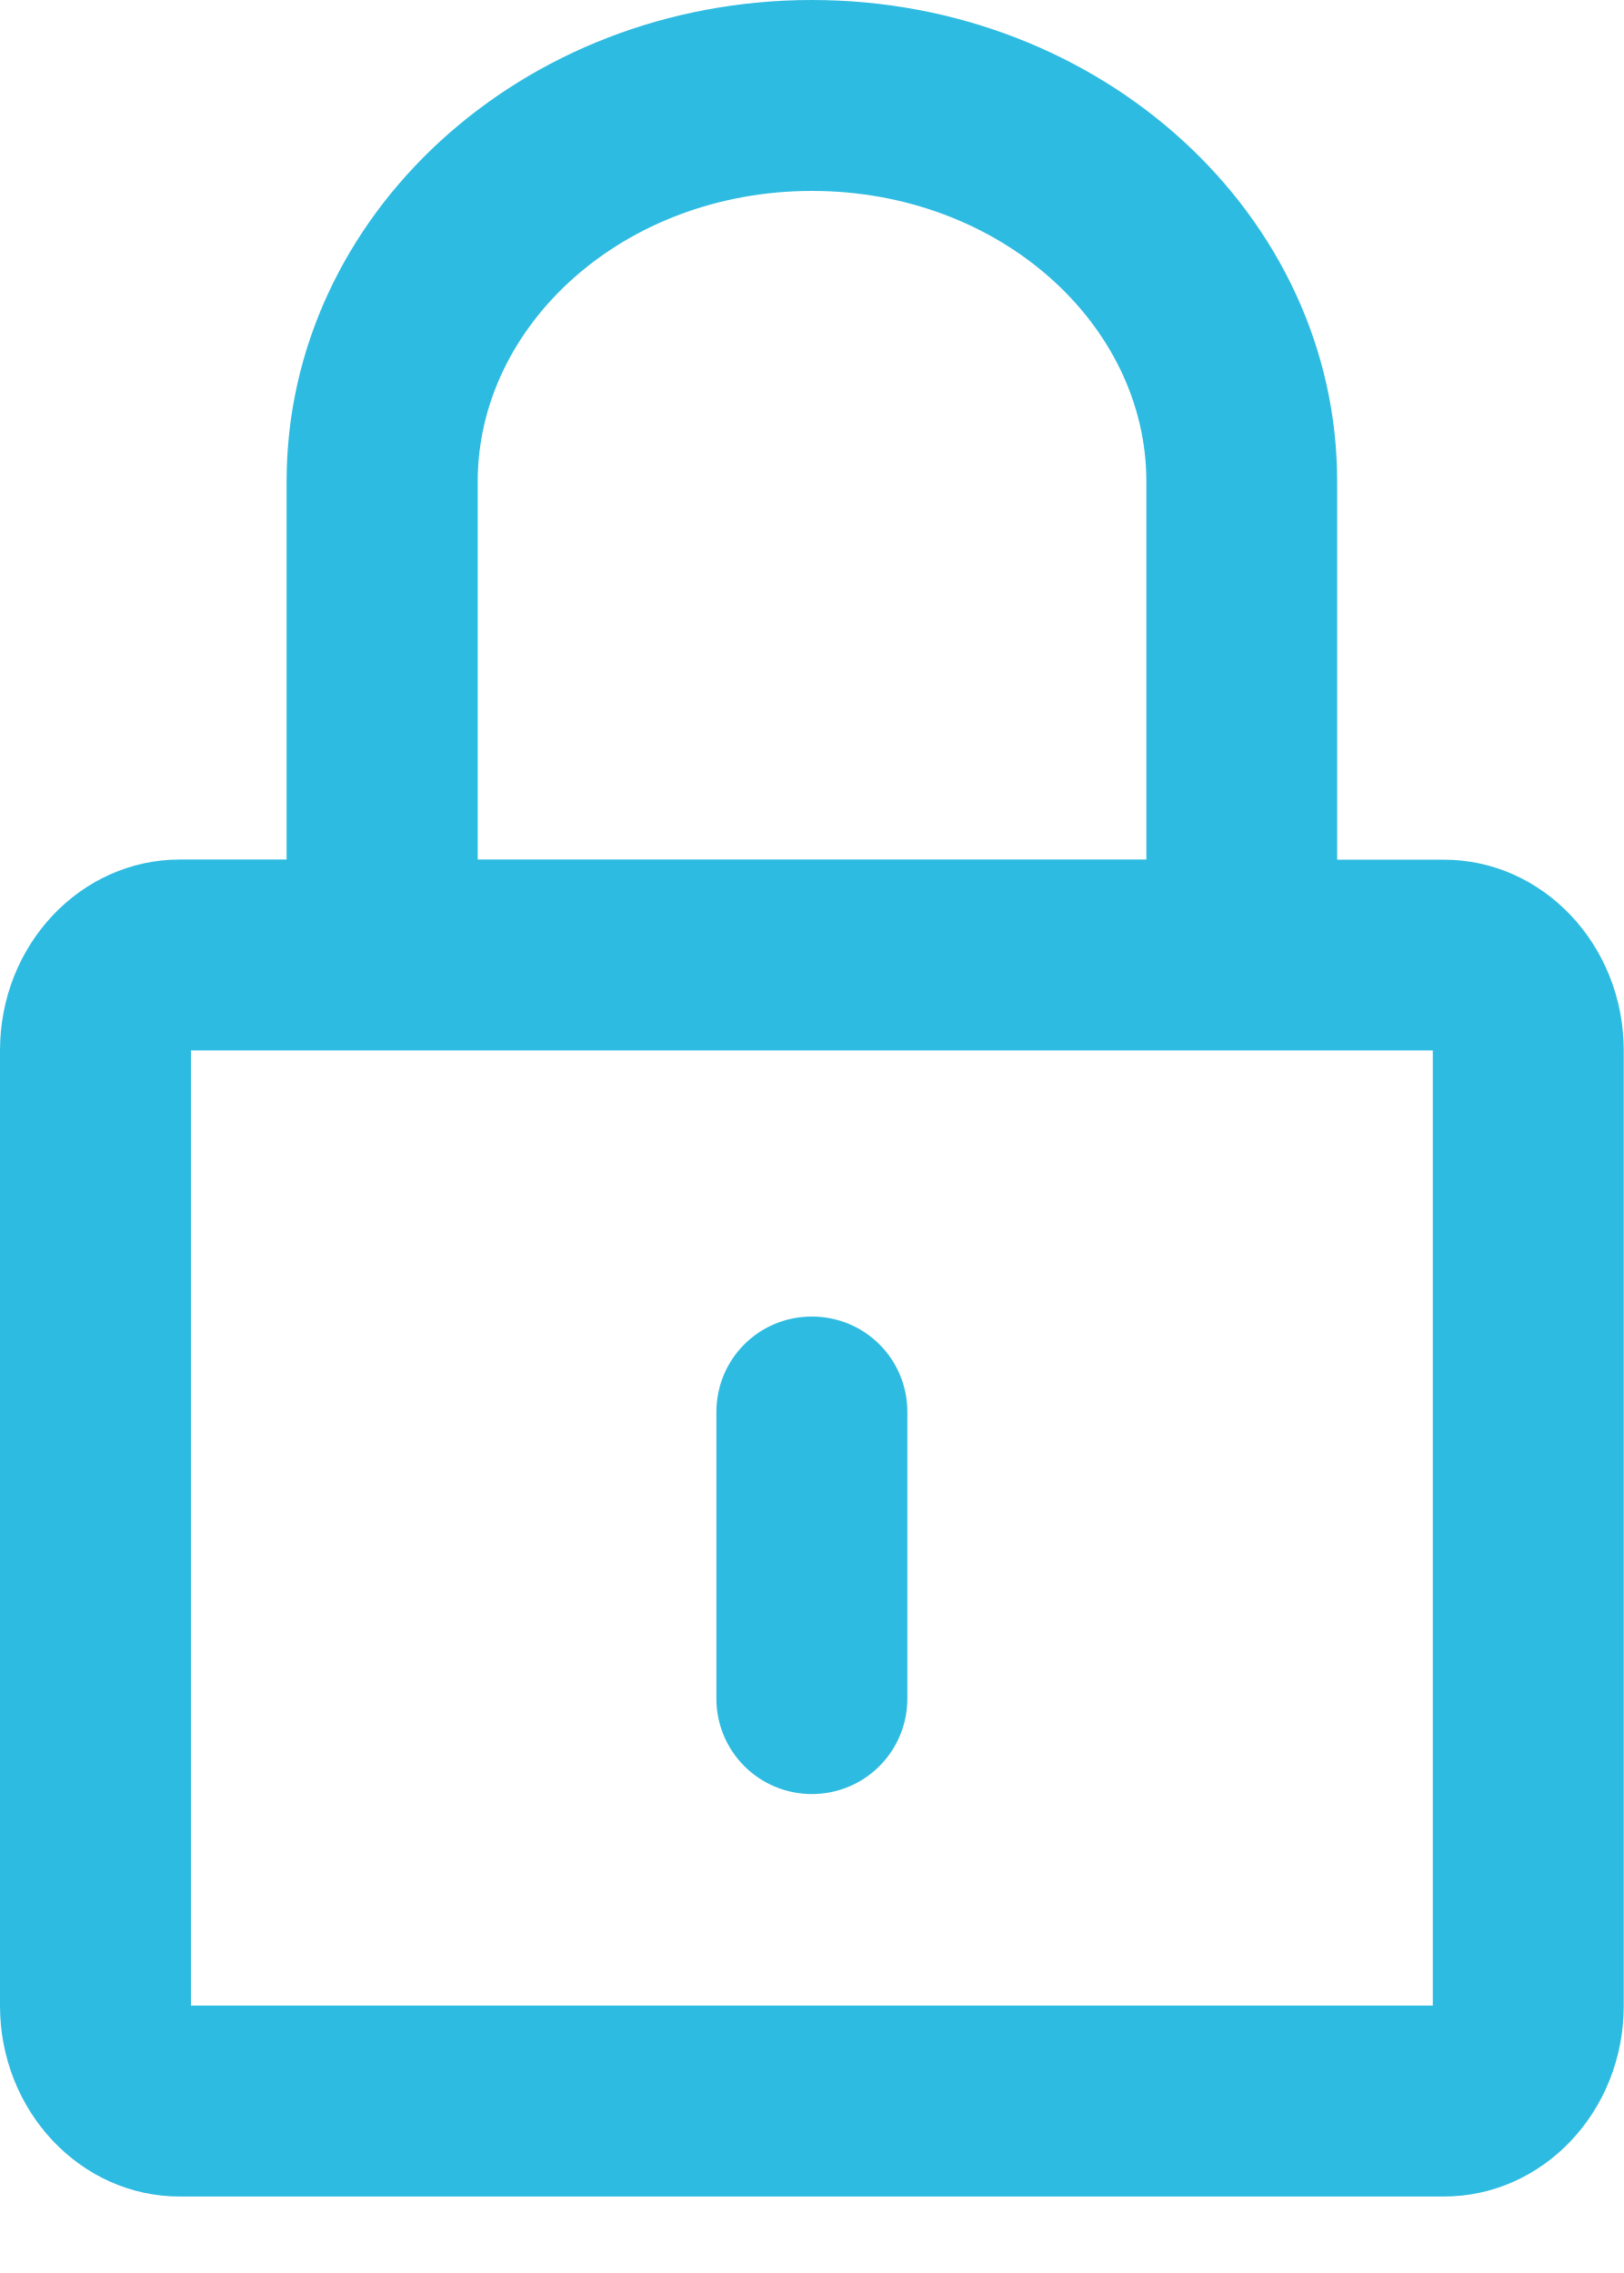
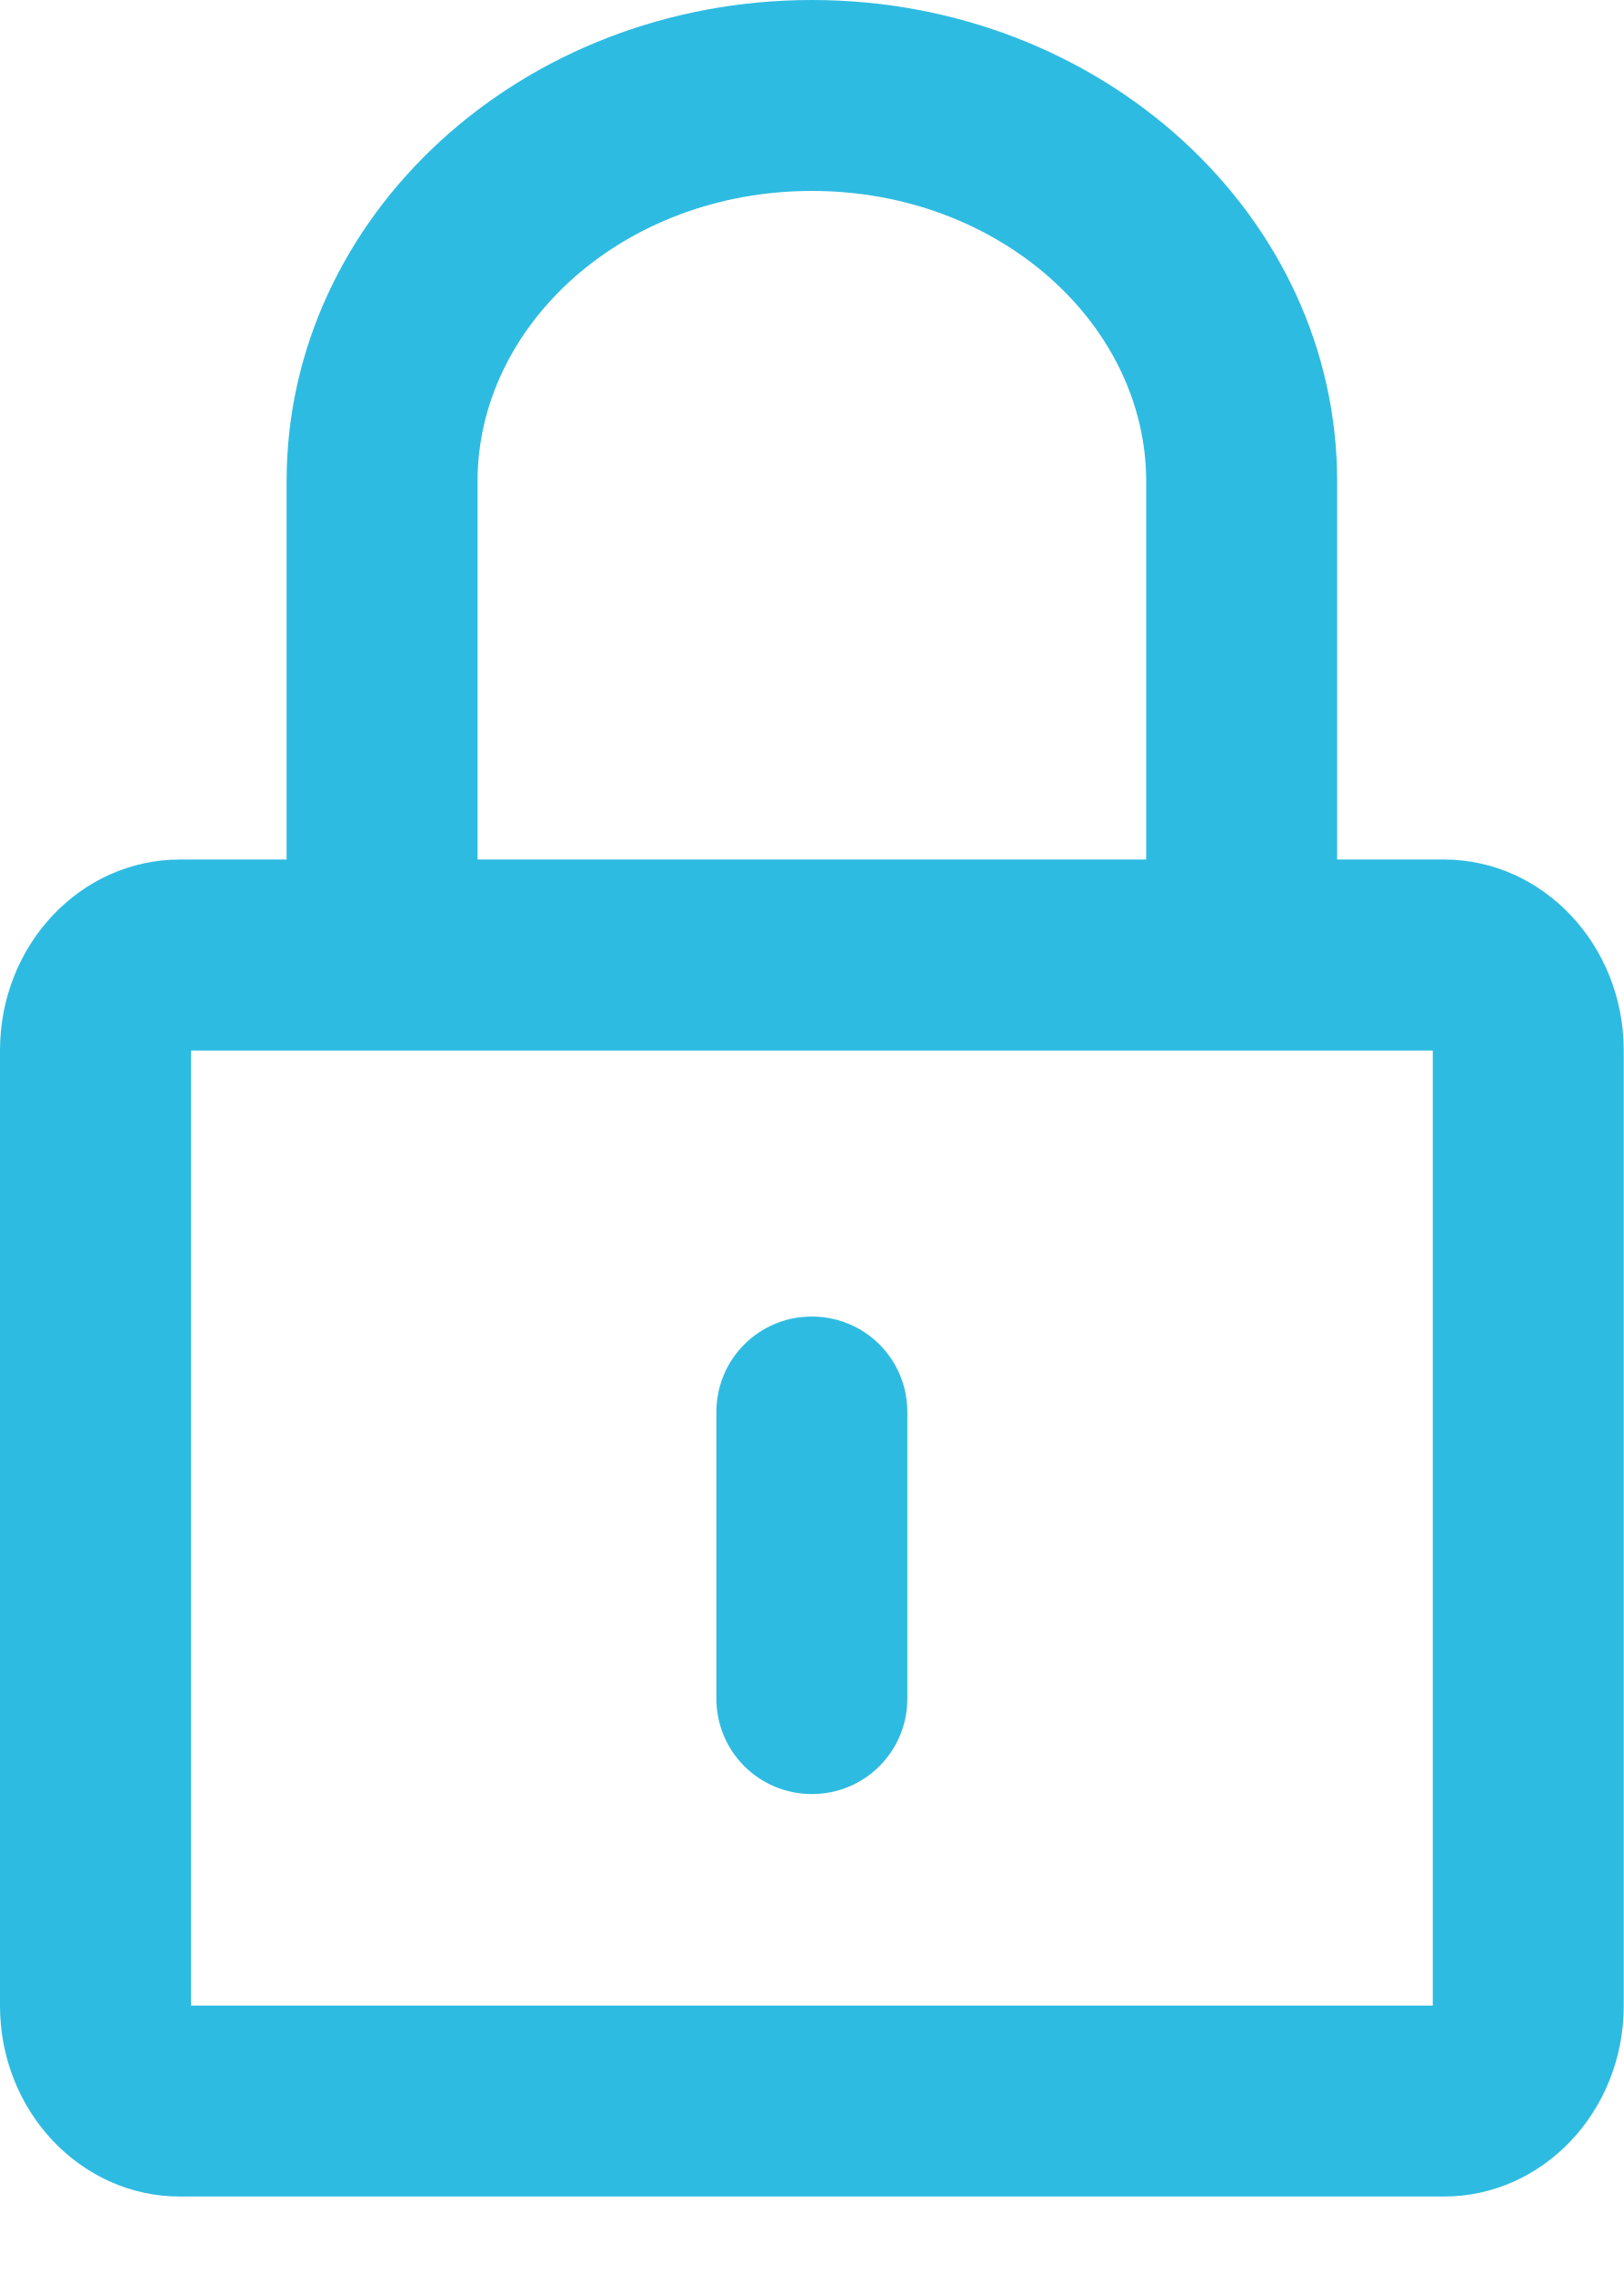
- <svg xmlns="http://www.w3.org/2000/svg" width="10" height="14" fill="none">
-   <path d="M1.765 5.294V2.965C1.765 1.328 3.213 0 5 0s3.235 1.329 3.235 2.965v2.33h.657c.612 0 1.108.527 1.108 1.175v5.884c0 .65-.496 1.175-1.108 1.175H1.108C.496 13.53 0 13.002 0 12.354V6.47c0-.65.496-1.176 1.108-1.176h.657zm-.589 1.177v5.882h7.648V6.47H1.176zM7.06 5.294V2.965c0-.963-.9-1.789-2.059-1.789-1.16 0-2.059.825-2.059 1.79v2.328H7.06zM4.412 8.697c0-.325.26-.588.588-.588.325 0 .588.26.588.588v1.765A.587.587 0 015 11.05a.587.587 0 01-.588-.588V8.697z" fill="#2EBBE1" />
+ <svg xmlns="http://www.w3.org/2000/svg" width="10" height="14" viewBox="0 0 10 14" fill="none">
+   <path d="M1.765 5.294V2.965C1.765 1.328 3.213 0 5 0C6.787 0 8.235 1.329 8.235 2.965V5.294H8.892C9.504 5.294 10 5.822 10 6.47V12.354C10 13.003 9.504 13.529 8.892 13.529H1.108C0.496 13.529 0 13.002 0 12.354V6.47C0 5.82 0.496 5.294 1.108 5.294H1.765ZM1.176 6.471V12.353H8.824V6.471H1.176ZM7.059 5.294V2.965C7.059 2.002 6.158 1.176 5 1.176C3.841 1.176 2.941 2.001 2.941 2.965V5.294H7.059ZM4.412 8.697C4.412 8.372 4.673 8.109 5 8.109C5.325 8.109 5.588 8.37 5.588 8.697V10.462C5.588 10.787 5.327 11.05 5 11.05C4.675 11.05 4.412 10.789 4.412 10.462V8.697Z" fill="#2EBBE1" />
</svg>
